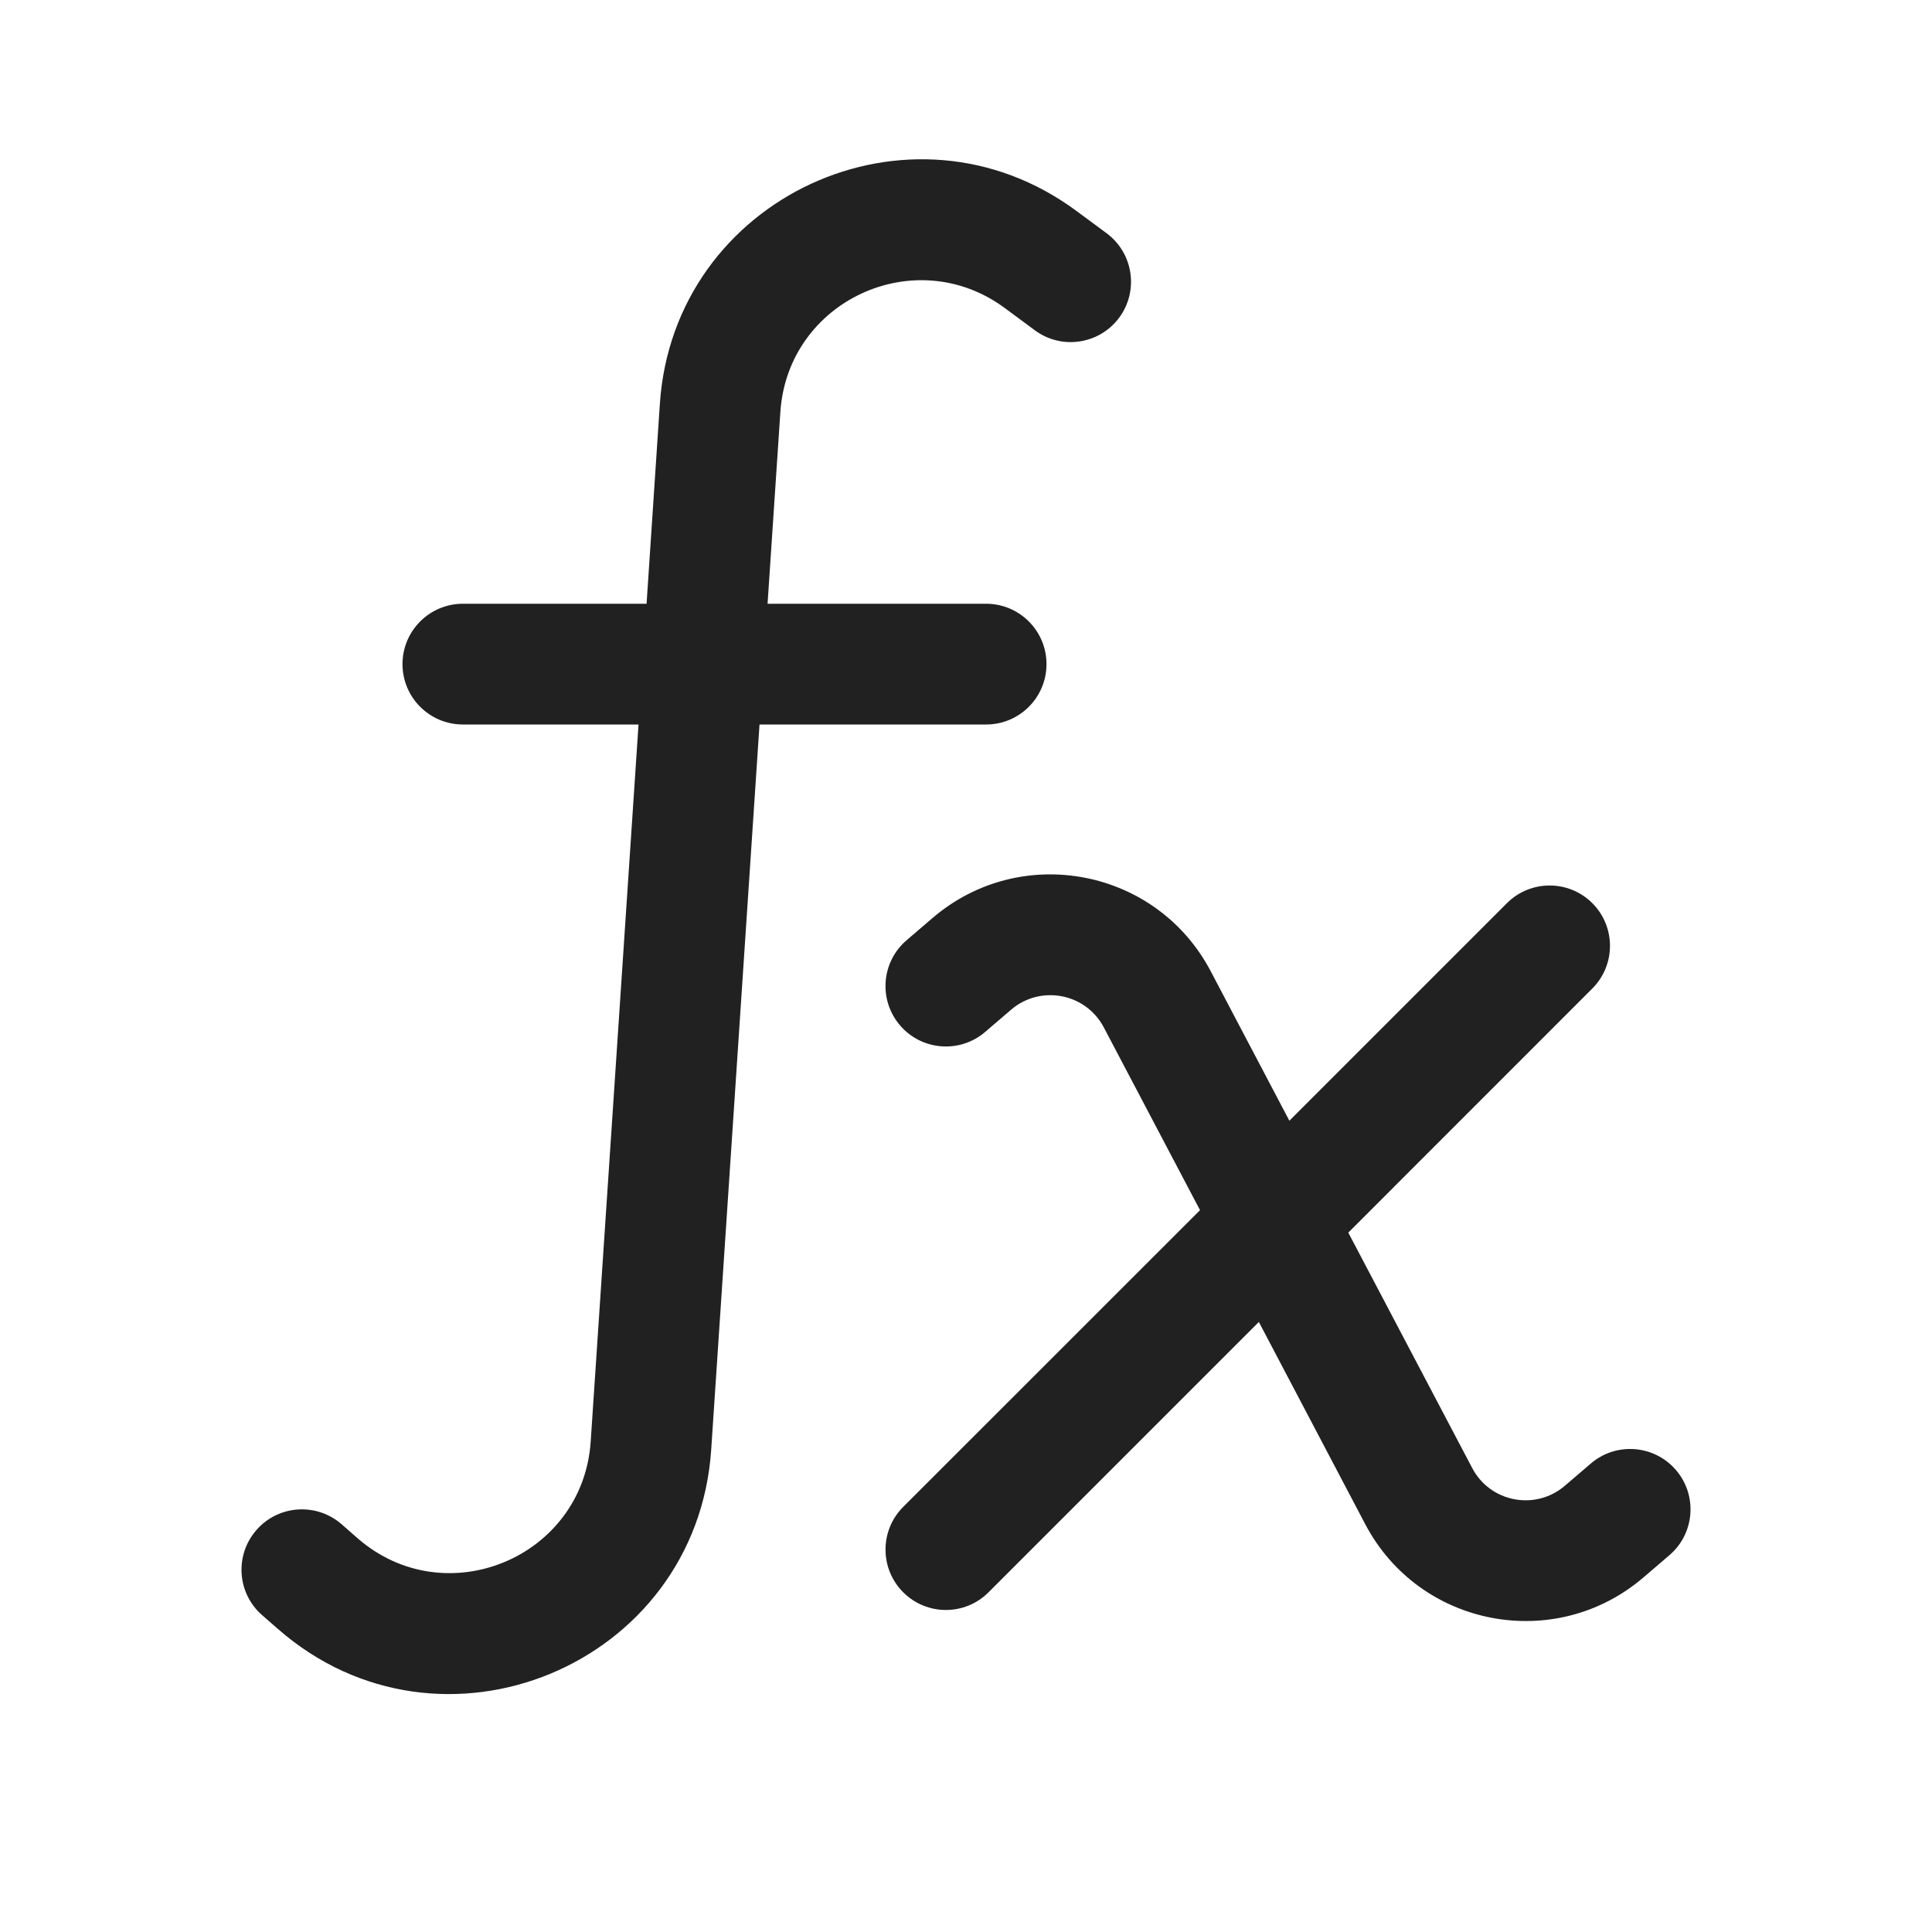
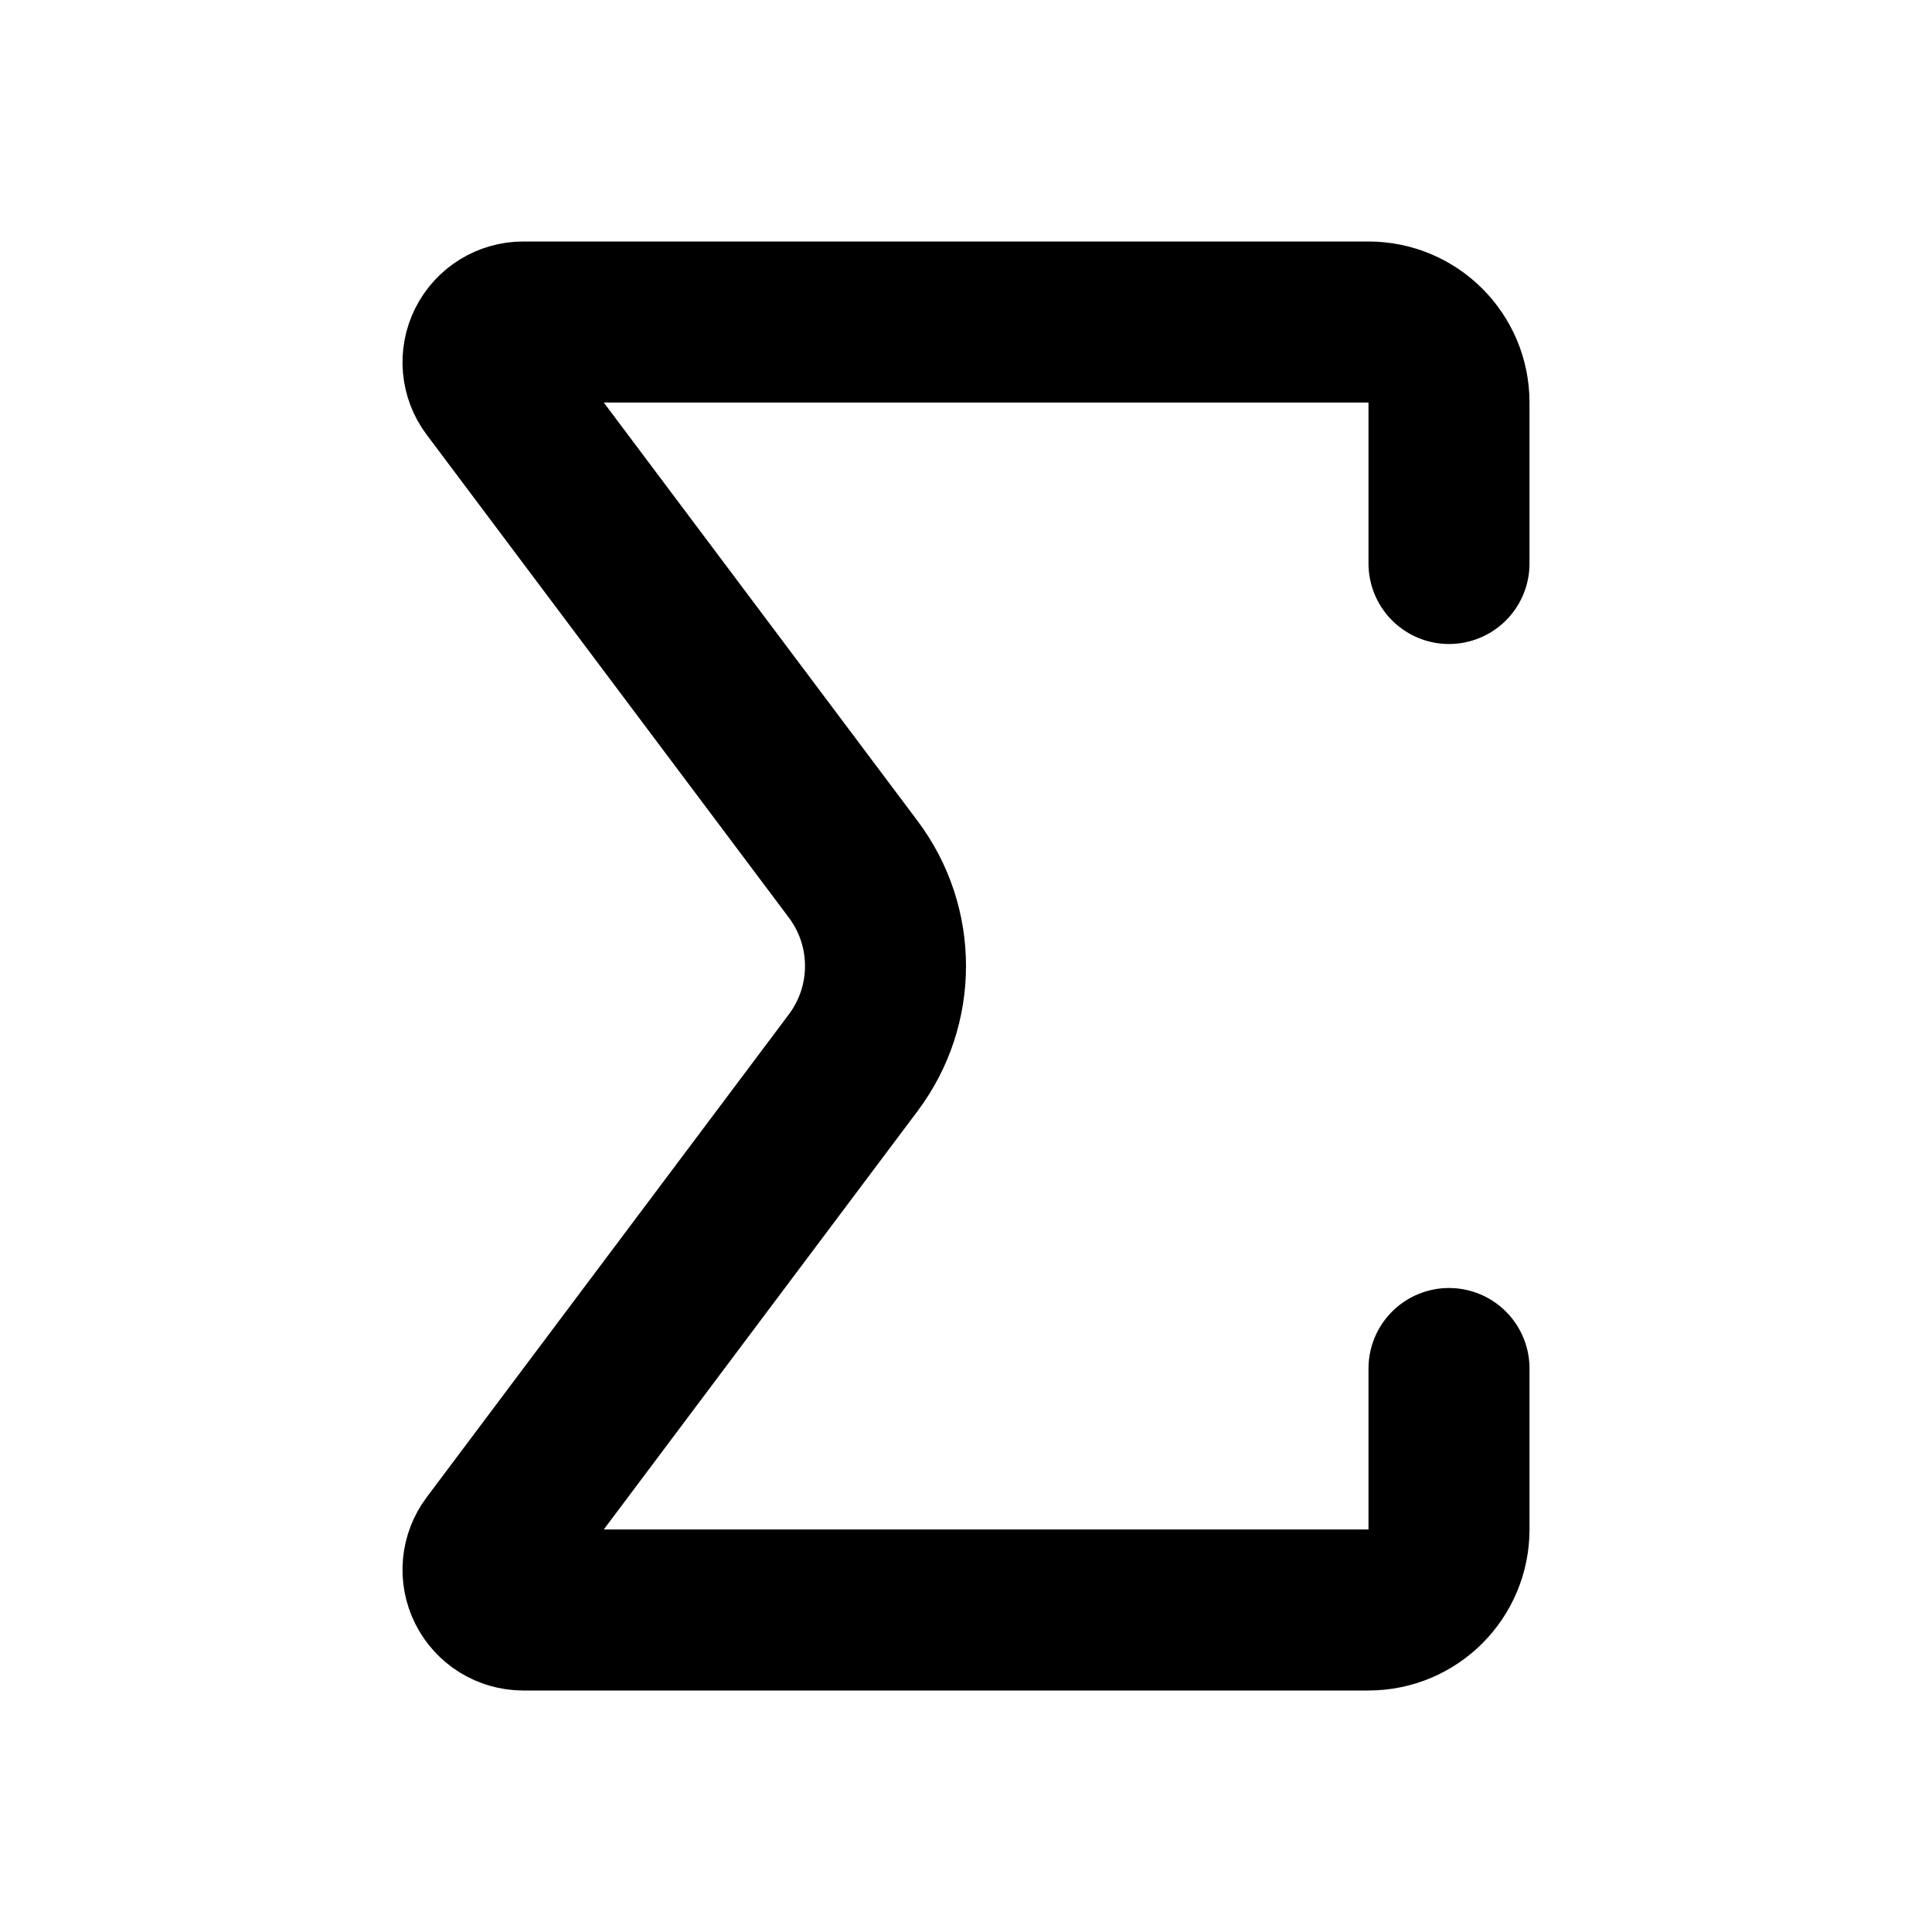
- <svg fill="none" height="24" viewBox="0 0 24 24" width="24">
-   <path d="M12.482 3.827C11.369 3.003 9.786 3.736 9.694 5.117L9.535 7.5H12.25C12.664 7.5 13 7.836 13 8.25C13 8.664 12.664 9 12.25 9H9.435L8.835 18.006C8.656 20.691 5.477 22.008 3.452 20.235L3.256 20.064C2.944 19.791 2.913 19.318 3.186 19.006C3.458 18.694 3.932 18.663 4.244 18.935L4.439 19.106C5.53 20.061 7.242 19.352 7.338 17.906L7.932 9H5.75C5.336 9 5 8.664 5 8.25C5 7.836 5.336 7.5 5.75 7.5H8.032L8.197 5.017C8.368 2.452 11.309 1.091 13.374 2.622L13.746 2.897C14.079 3.144 14.149 3.613 13.903 3.946C13.656 4.279 13.186 4.349 12.854 4.102L12.482 3.827Z" fill="#212121" />
-   <path d="M13.712 12.763C13.488 12.337 12.926 12.23 12.56 12.543L12.238 12.819C11.924 13.089 11.45 13.052 11.181 12.738C10.911 12.423 10.947 11.95 11.262 11.68L11.584 11.404C12.681 10.464 14.367 10.786 15.04 12.065L16.017 13.922L18.72 11.219C19.013 10.927 19.487 10.927 19.78 11.219C20.073 11.512 20.073 11.987 19.78 12.28L16.749 15.312L18.288 18.236C18.512 18.663 19.074 18.77 19.44 18.456L19.762 18.18C20.076 17.911 20.55 17.947 20.82 18.262C21.089 18.576 21.053 19.05 20.738 19.319L20.416 19.595C19.319 20.535 17.633 20.213 16.96 18.935L15.638 16.422L12.28 19.78C11.988 20.073 11.513 20.073 11.22 19.78C10.927 19.487 10.927 19.012 11.22 18.719L14.907 15.033L13.712 12.763Z" fill="#212121" />
+ <svg xmlns="http://www.w3.org/2000/svg" width="24" height="24" viewBox="0 0 24 24" fill="none" stroke="currentColor" stroke-width="2" stroke-linecap="round" stroke-linejoin="round">
+   <path d="M18 7V5a1 1 0 0 0-1-1H6.5a.5.5 0 0 0-.4.8l4.5 6a2 2 0 0 1 0 2.4l-4.5 6a.5.5 0 0 0 .4.8H17a1 1 0 0 0 1-1v-2" />
</svg>
